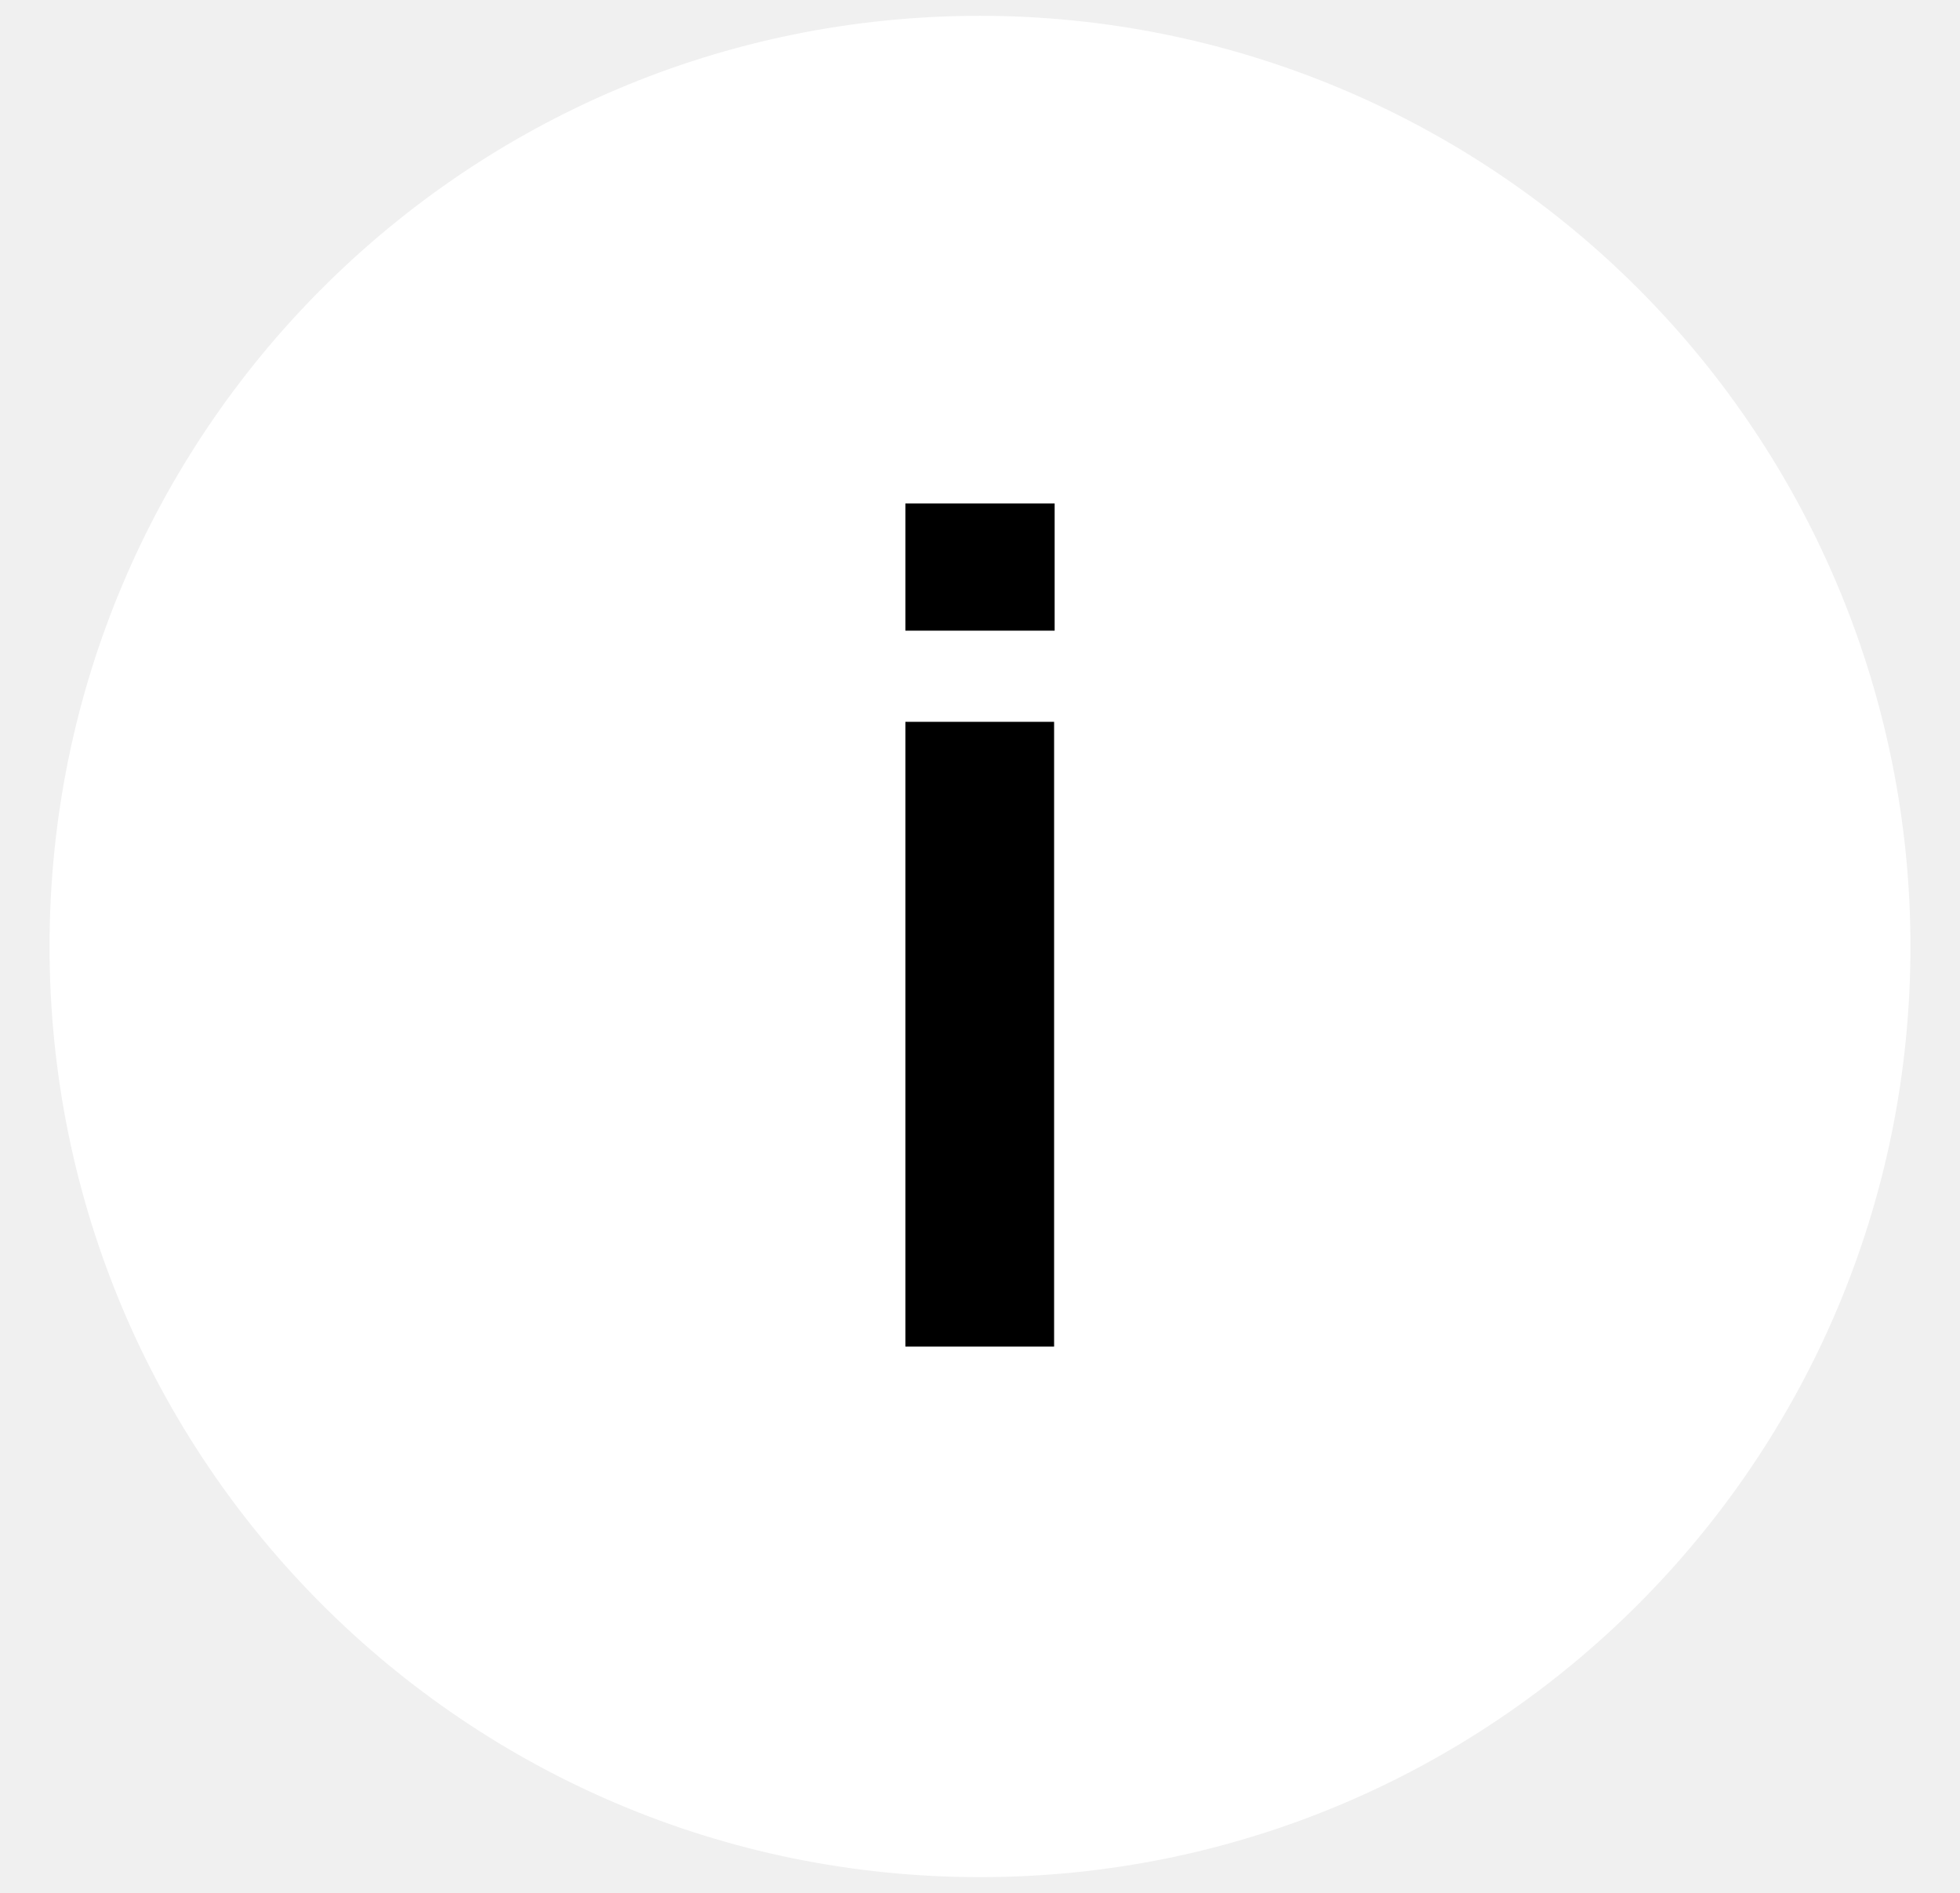
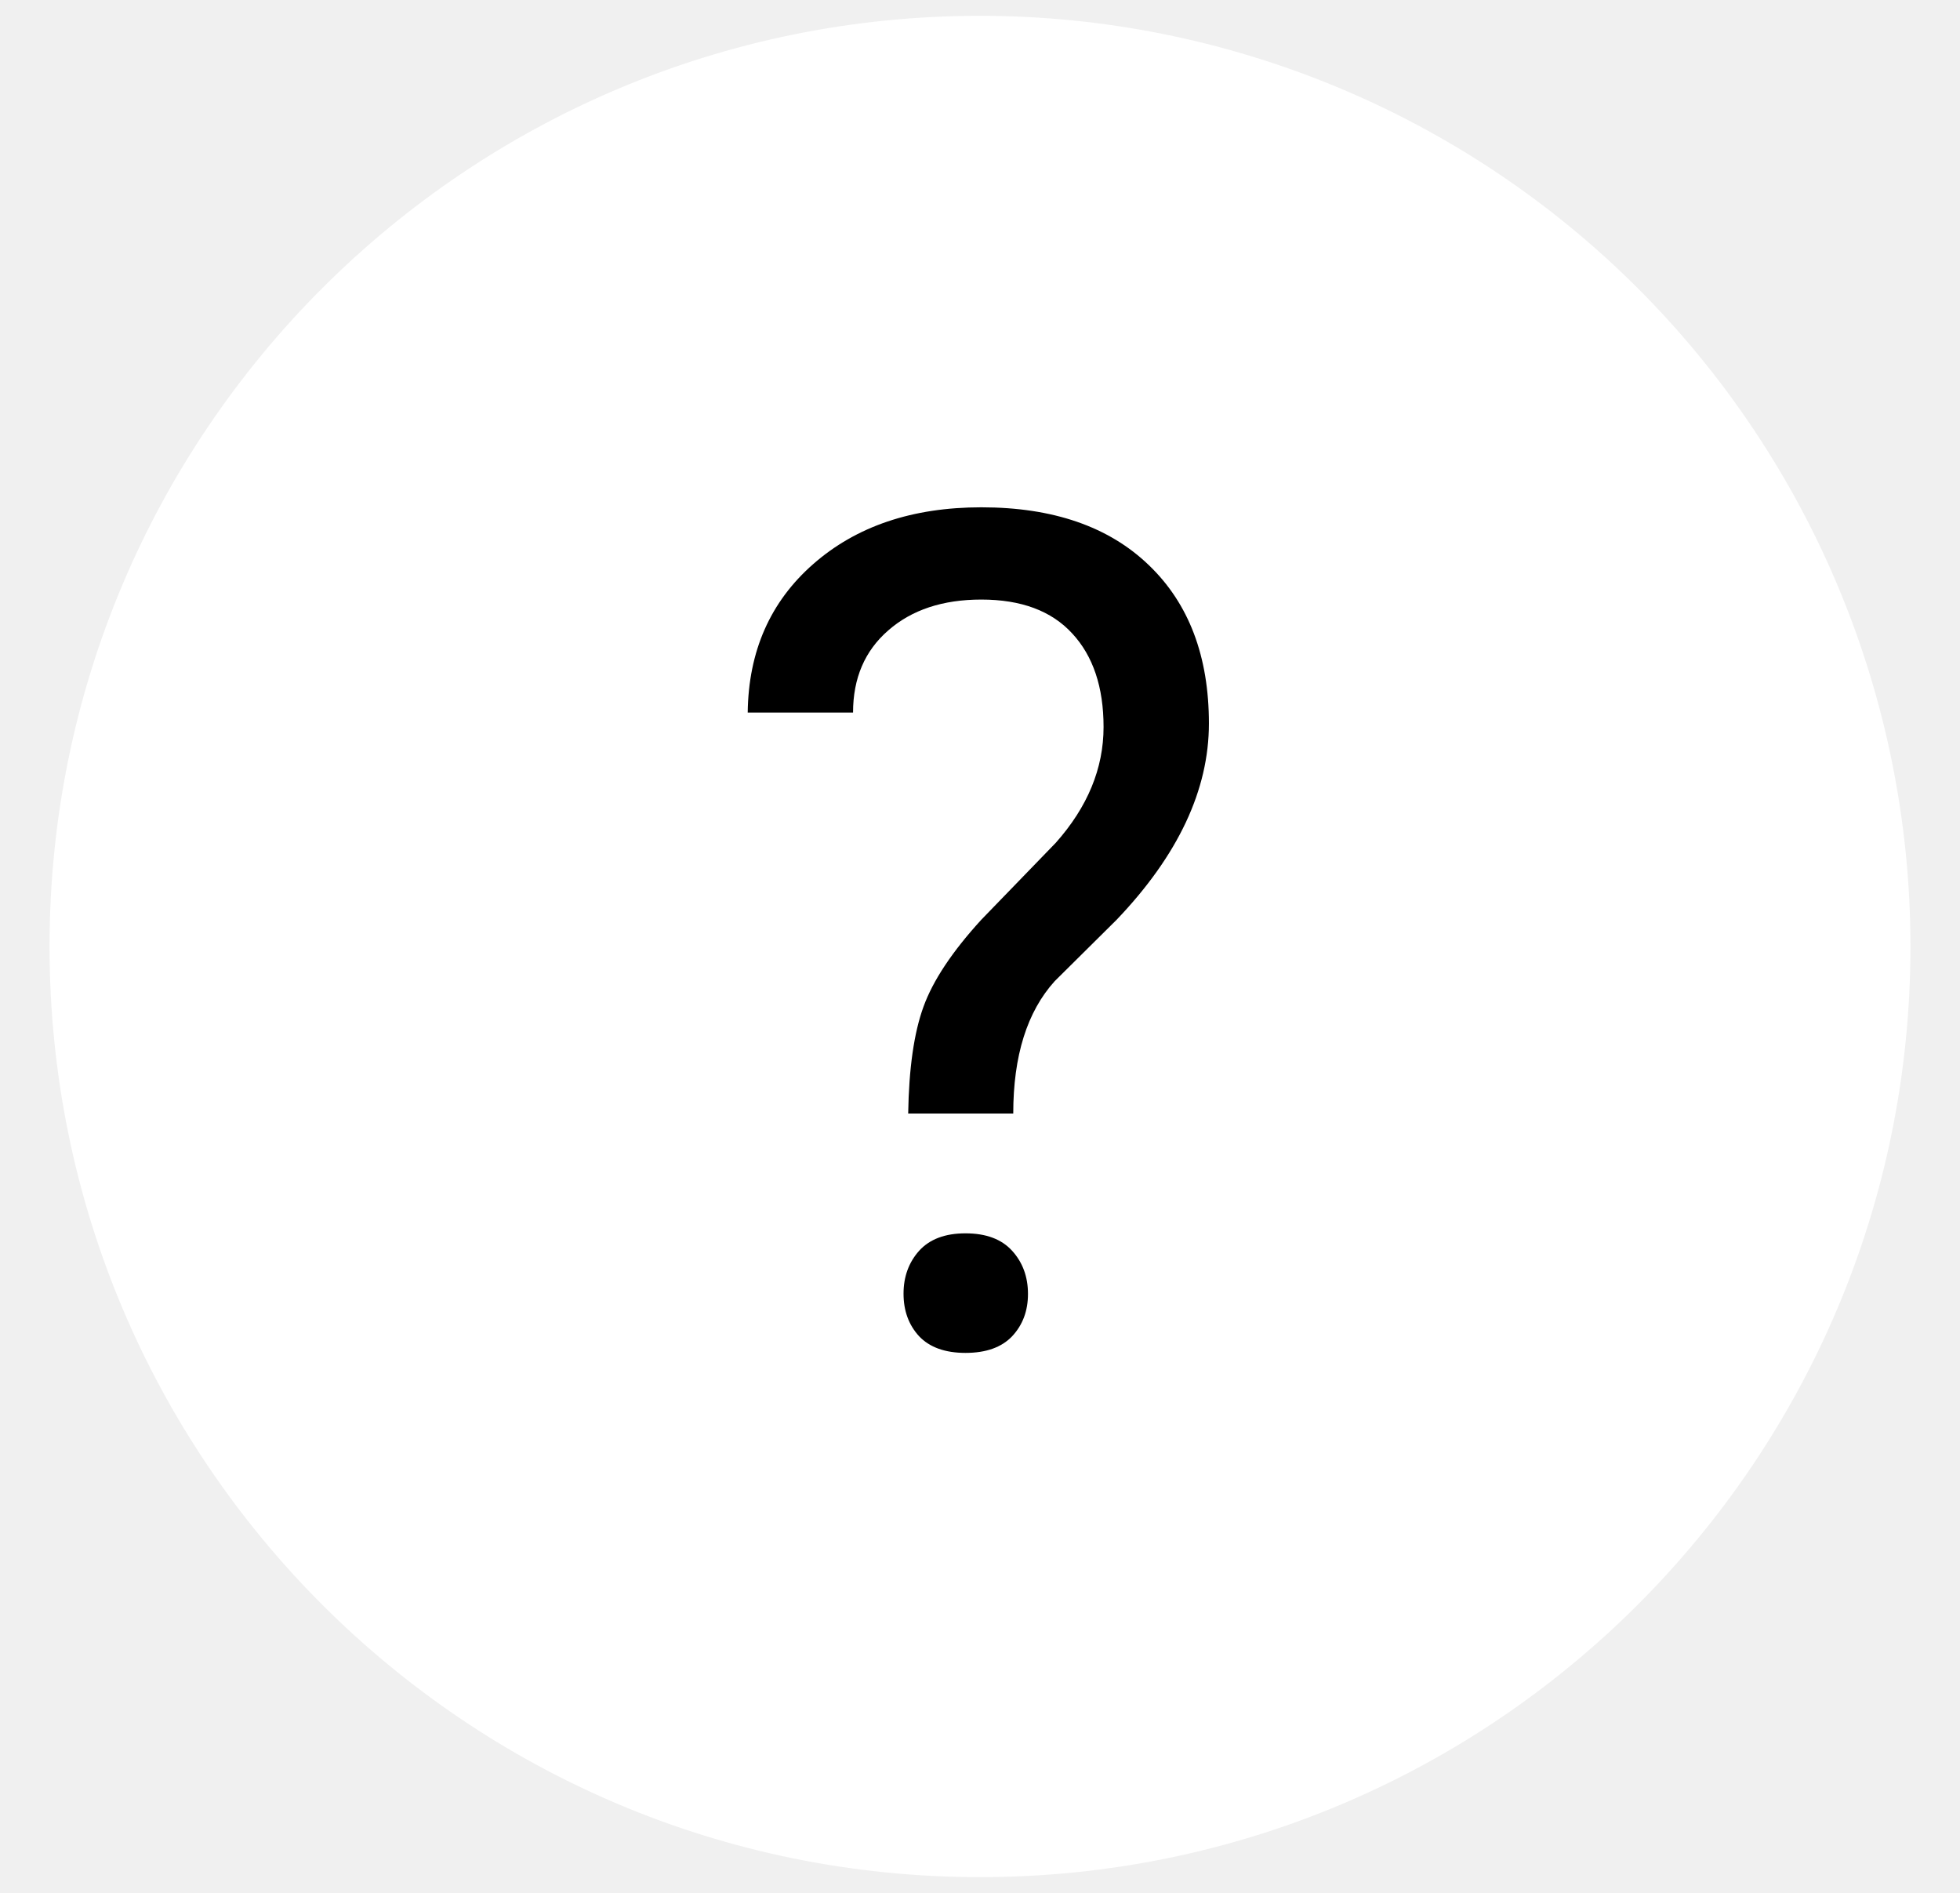
<svg xmlns="http://www.w3.org/2000/svg" version="1.1" viewBox="0.0 0.0 112.226 108.362" fill="none" stroke="none" stroke-linecap="square" stroke-miterlimit="10">
  <clipPath id="p.0">
    <path d="m0 0l112.226 0l0 108.362l-112.226 0l0 -108.362z" clip-rule="nonzero" />
  </clipPath>
  <g clip-path="url(#p.0)">
    <path fill="#000000" fill-opacity="0.0" d="m0 0l112.226 0l0 108.362l-112.226 0z" fill-rule="evenodd" />
    <path fill="#ffffff" d="m2.837 54.181l0 0c0 -29.423 23.852 -53.276 53.276 -53.276l0 0c14.13 0 27.68 5.613 37.672 15.604c9.991 9.991 15.604 23.542 15.604 37.672l0 0c0 29.423 -23.852 53.276 -53.276 53.276l0 0c-29.423 0 -53.276 -23.852 -53.276 -53.276z" fill-rule="evenodd" />
    <path fill="#000000" fill-opacity="0.0" d="m28.255 4.087l55.717 0l0 100.189l-55.717 0z" fill-rule="evenodd" />
-     <path fill="#000000" d="m51.84 77.087l0 -35.766l8.516 0l0 35.766l-8.516 0zm0 -40.984l0 -7.281l8.547 0l0 7.281l-8.547 0z" fill-rule="nonzero" />
+     <path fill="#000000" d="m52.001 63.743q0.062 -3.875 0.875 -6.109q0.812 -2.25 3.312 -4.984l4.266 -4.406q2.734 -3.078 2.734 -6.625q0 -3.422 -1.797 -5.359q-1.781 -1.938 -5.203 -1.938q-3.312 0 -5.328 1.766q-2.016 1.75 -2.016 4.703l-6.031 0q0.062 -5.266 3.75 -8.5q3.703 -3.25 9.625 -3.25q6.156 0 9.594 3.312q3.438 3.297 3.438 9.062q0 5.703 -5.281 11.234l-3.547 3.516q-2.375 2.625 -2.375 7.578l-6.016 0zm-0.266 10.313q0 -1.453 0.891 -2.453q0.906 -1.0 2.656 -1.0q1.766 0 2.672 1.0q0.906 1.0 0.906 2.469q0 1.453 -0.906 2.422q-0.906 0.953 -2.672 0.953q-1.75 0 -2.656 -0.953q-0.891 -0.969 -0.891 -2.438z" fill-rule="nonzero" />
  </g>
</svg>
